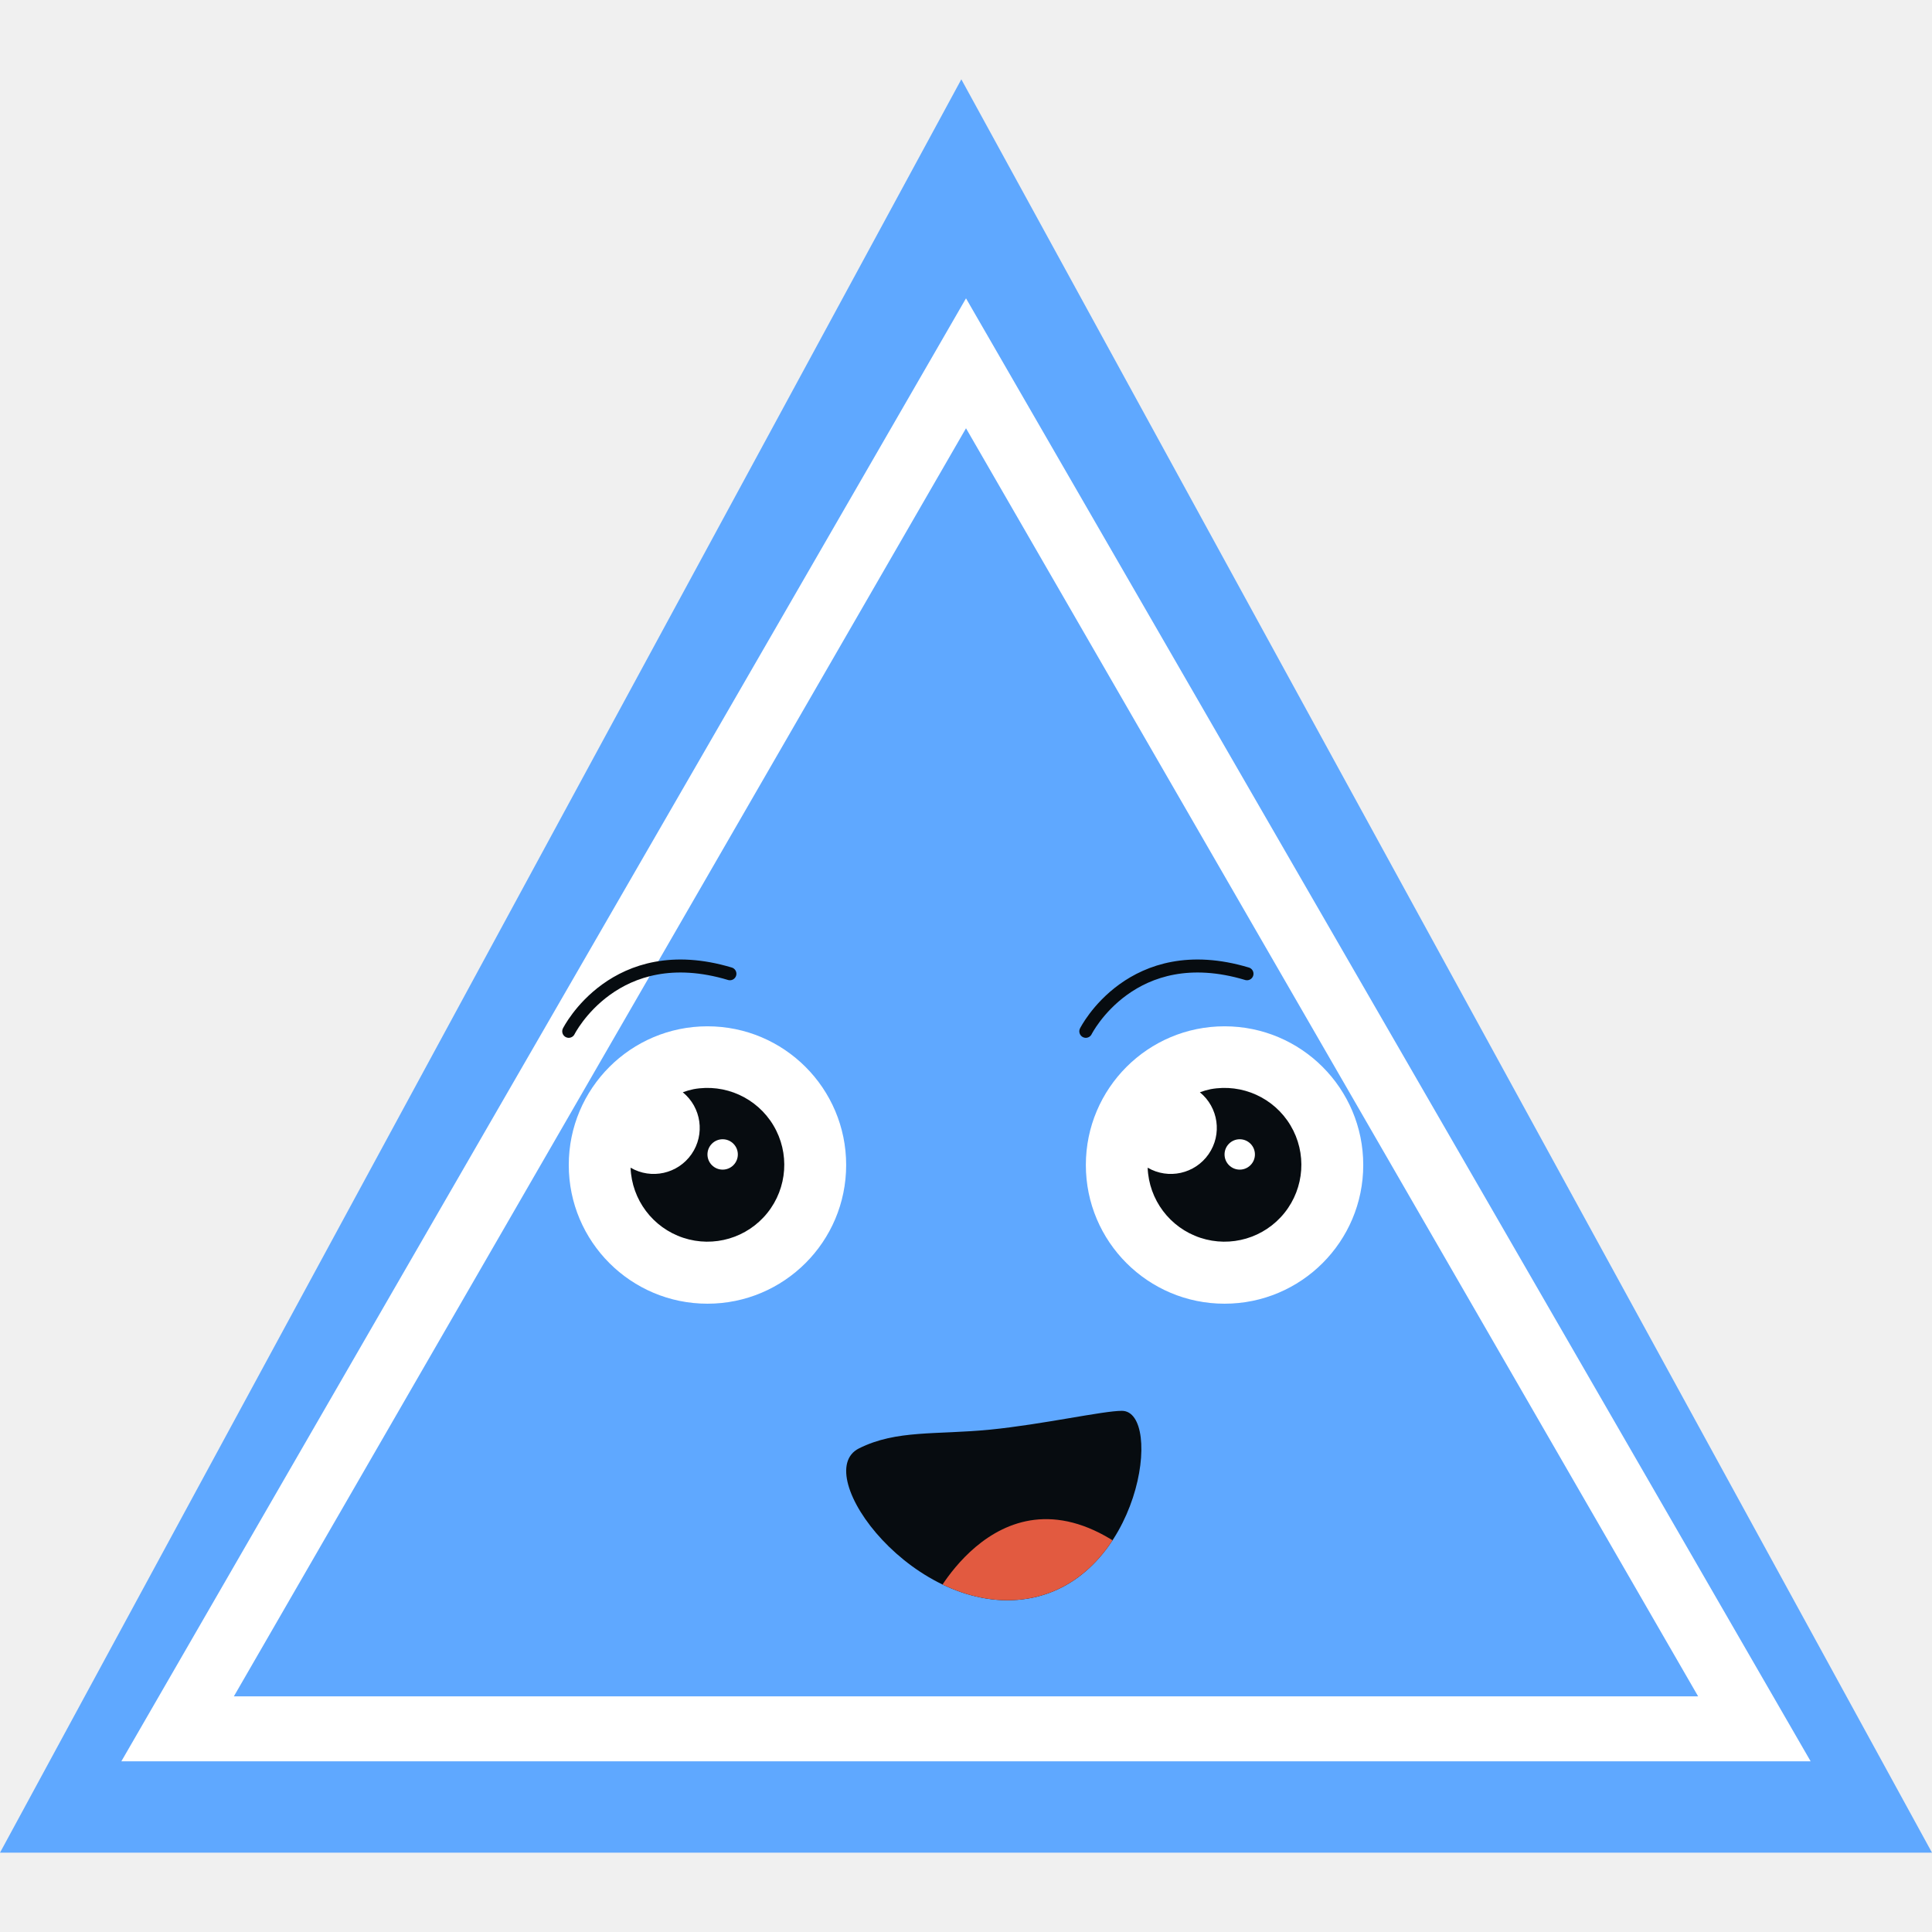
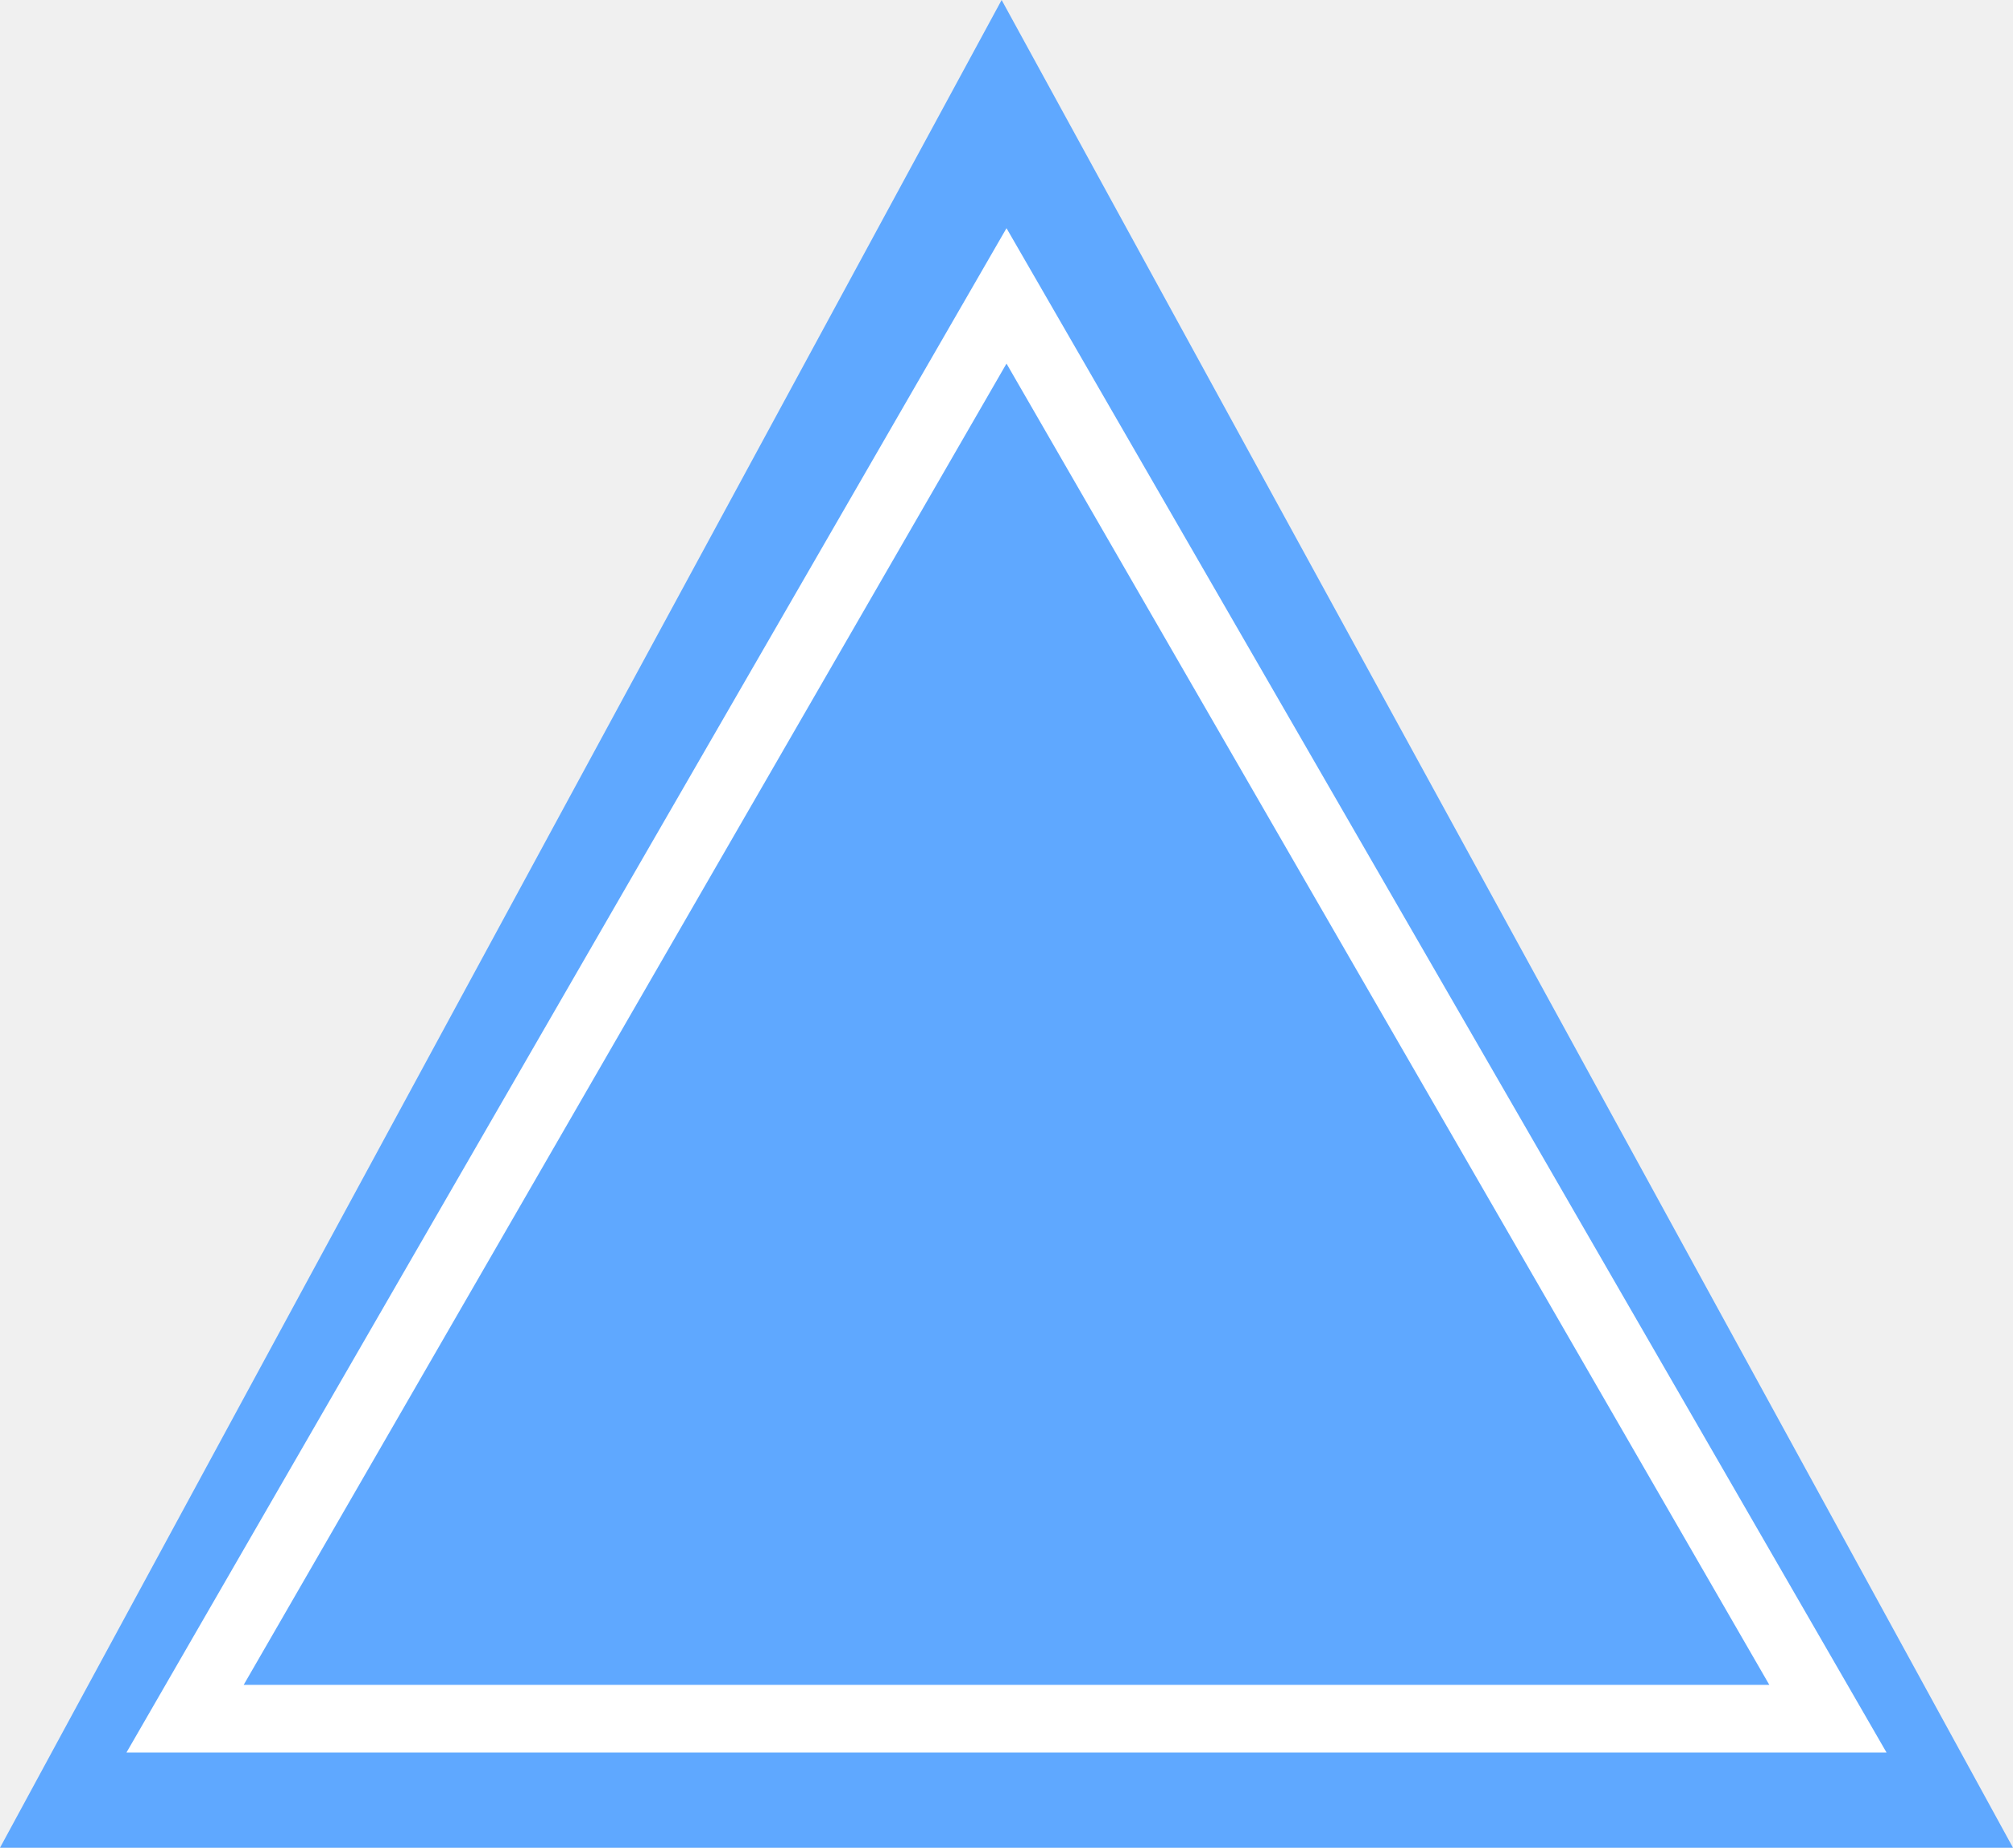
- <svg xmlns="http://www.w3.org/2000/svg" width="100" height="100" viewBox="0 0 148.713 136.5">
-   <defs>
-     <clipPath id="clip-path">
-       <path d="M71.902,116.942s5.781-11.561,15.897-2.89l-7.226,4.335Z" style="fill:none" />
-     </clipPath>
-   </defs>
+ <svg xmlns="http://www.w3.org/2000/svg" viewBox="0 0 148.713 136.5">
  <g id="Camada_2" data-name="Camada 2">
    <g id="Layer_1" data-name="Layer 1">
      <polyline points="0 136.5 73.997 0 148.713 136.5 0 136.5" style="fill:#5fa8ff" />
      <polygon points="74.357 21.858 135.041 126.967 13.672 126.967 74.357 21.858" style="fill:none;stroke:#fff;stroke-miterlimit:10;stroke-width:5px" />
-       <path d="M66.121,105.38c2.89-1.445,5.942-1.031,10.116-1.445,4-.397,8.671-1.445,10.116-1.445,3.231,0,1.445,13.006-7.226,14.452S62.244,107.319,66.121,105.38Z" style="fill:#070c10" />
-       <g style="clip-path:url(#clip-path)">
-         <path d="M66.121,105.38c2.89-1.445,5.942-1.031,10.116-1.445,4-.397,8.671-1.445,10.116-1.445,3.231,0,1.445,13.006-7.226,14.452S62.244,107.319,66.121,105.38Z" style="fill:#e25a40" />
-       </g>
-       <circle cx="54.456" cy="83.568" r="10.676" style="fill:#fff" />
-       <path d="M53.38,77.732a5.881,5.881,0,0,0-.824.237,3.541,3.541,0,0,1-4.019,5.805,5.918,5.918,0,1,0,4.843-6.042Z" style="fill:#070c10" />
-       <circle cx="55.625" cy="82.755" r="1.169" style="fill:#fff" />
-       <circle cx="94.258" cy="83.568" r="10.676" style="fill:#fff" />
-       <path d="M93.182,77.732a5.881,5.881,0,0,0-.824.237,3.541,3.541,0,0,1-4.019,5.805,5.918,5.918,0,1,0,4.843-6.042Z" style="fill:#070c10" />
-       <circle cx="95.427" cy="82.755" r="1.169" style="fill:#fff" />
-       <path d="M43.777,73.278s3.545-7.09,12.407-4.431" style="fill:none;stroke:#070c10;stroke-linecap:round;stroke-miterlimit:10" />
-       <path d="M83.579,73.278s3.545-7.09,12.407-4.431" style="fill:none;stroke:#070c10;stroke-linecap:round;stroke-miterlimit:10" />
    </g>
  </g>
</svg>
